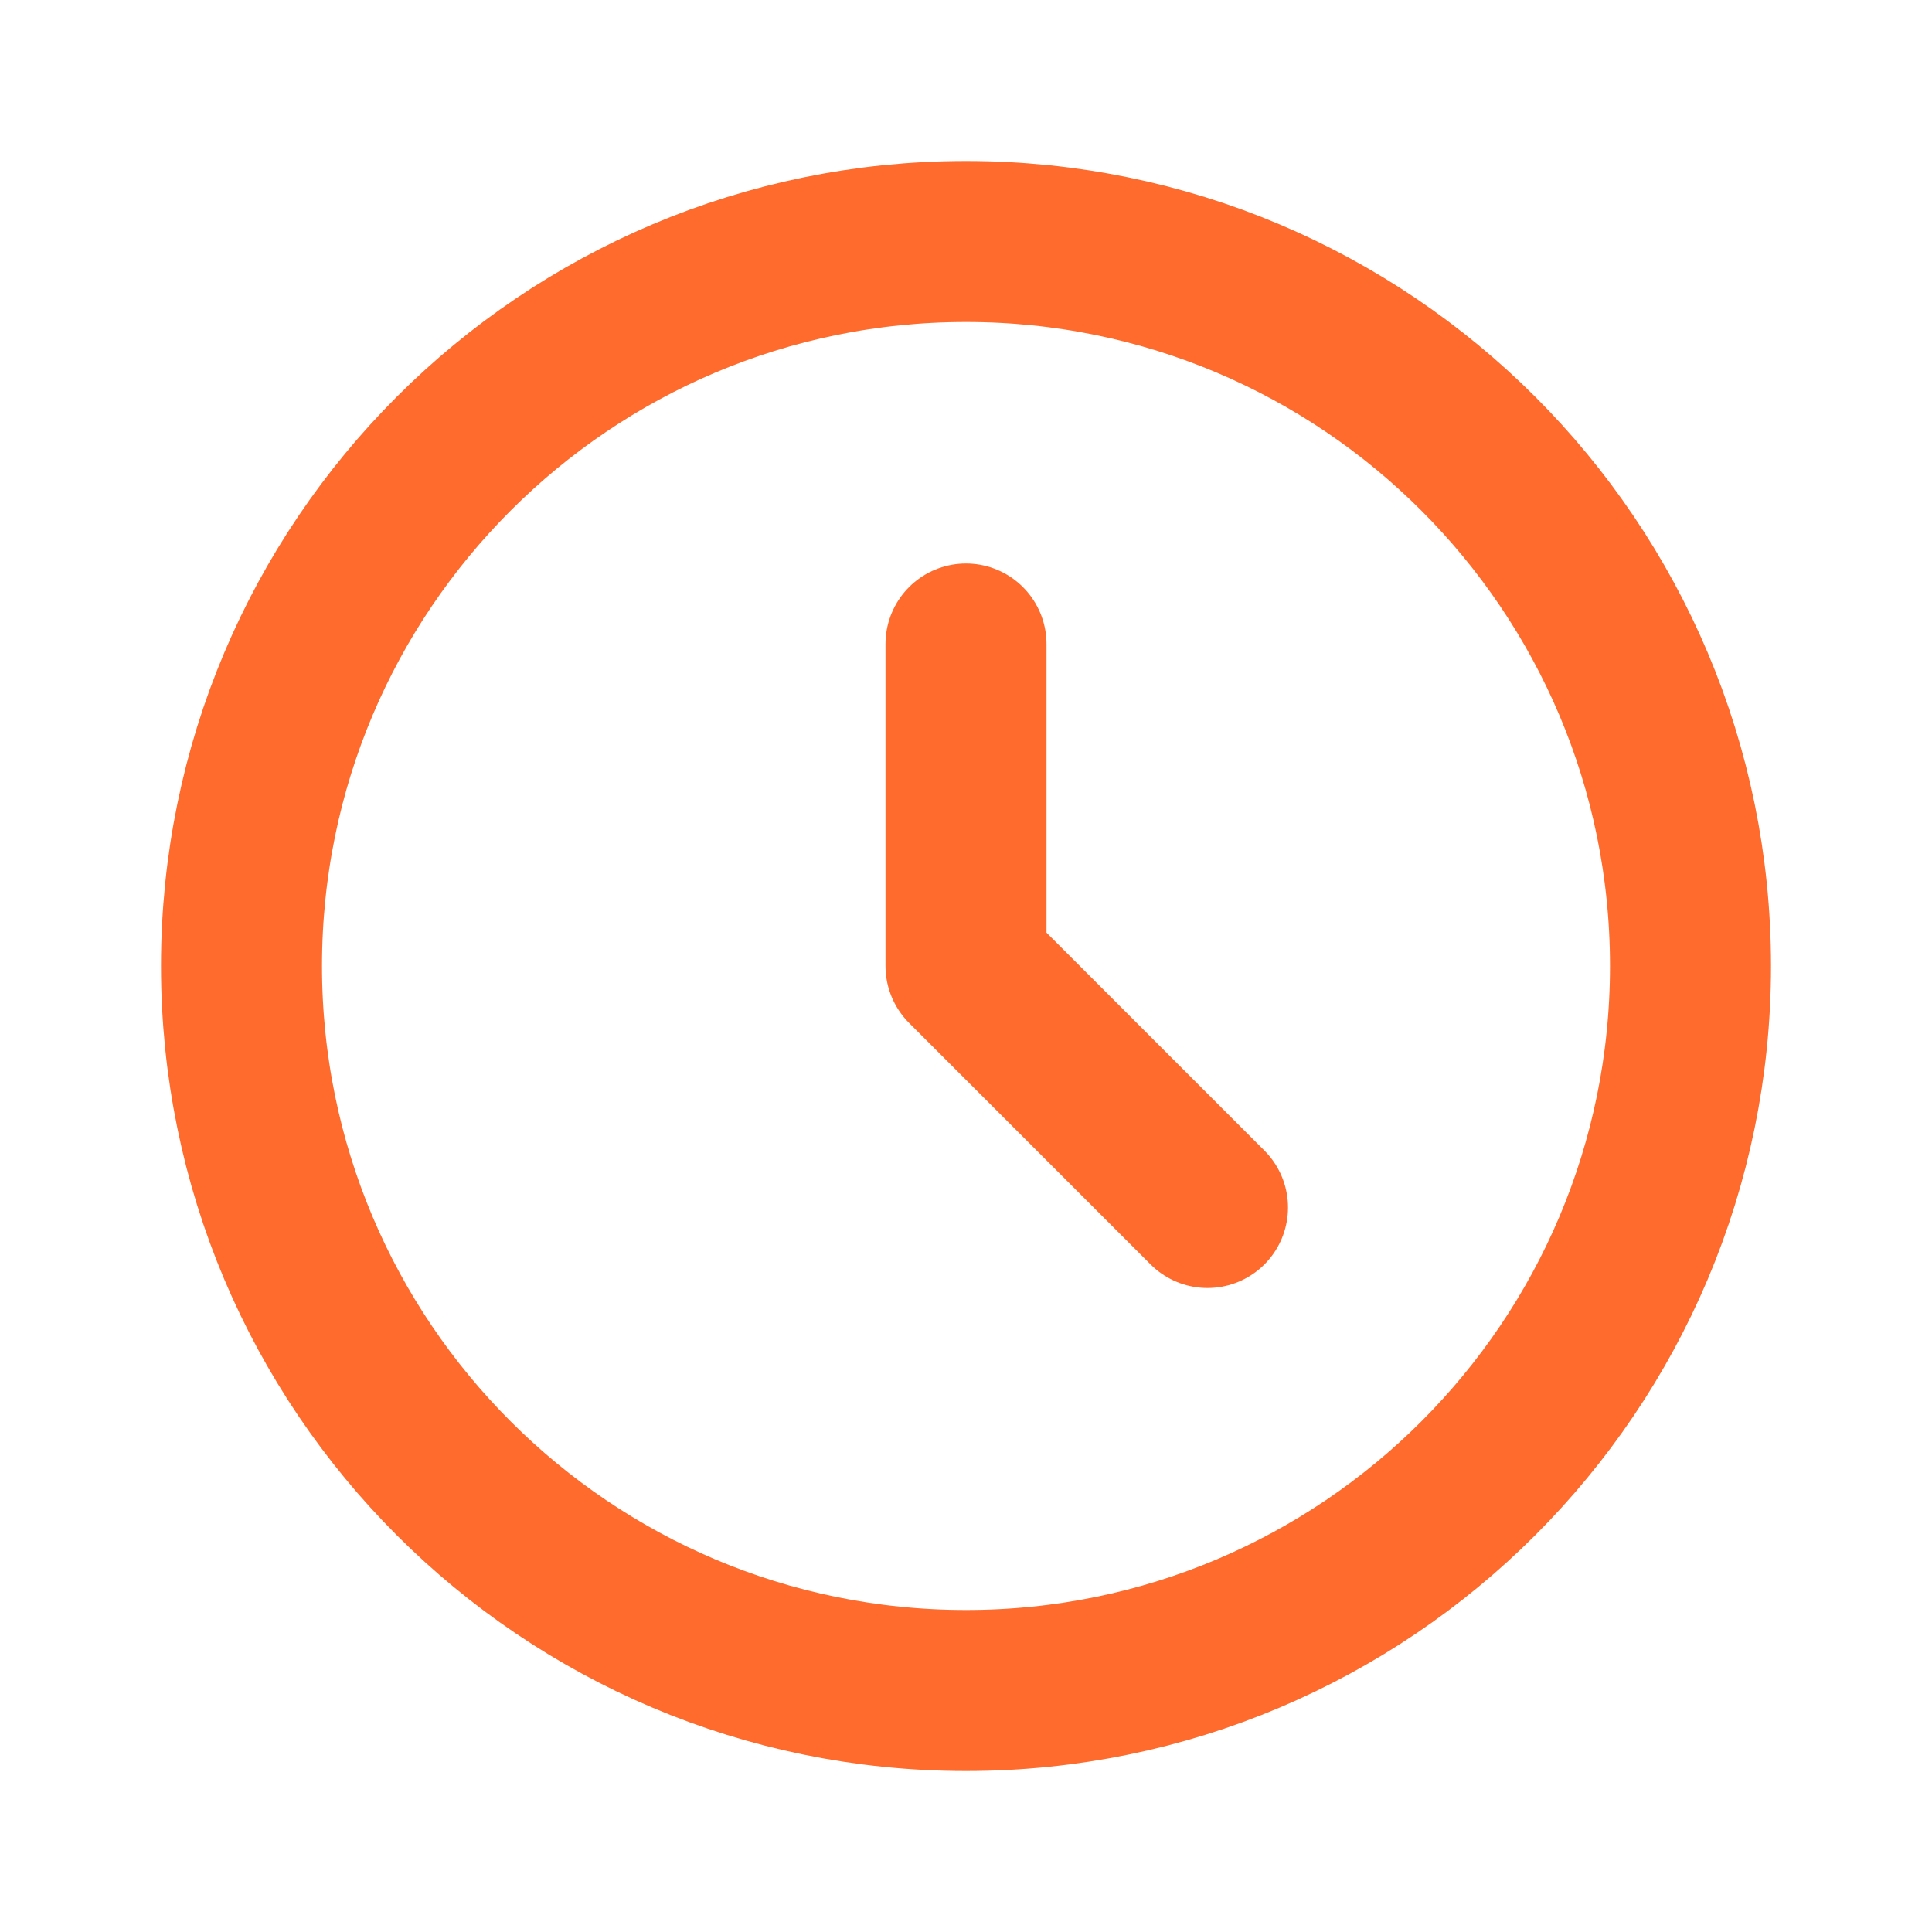
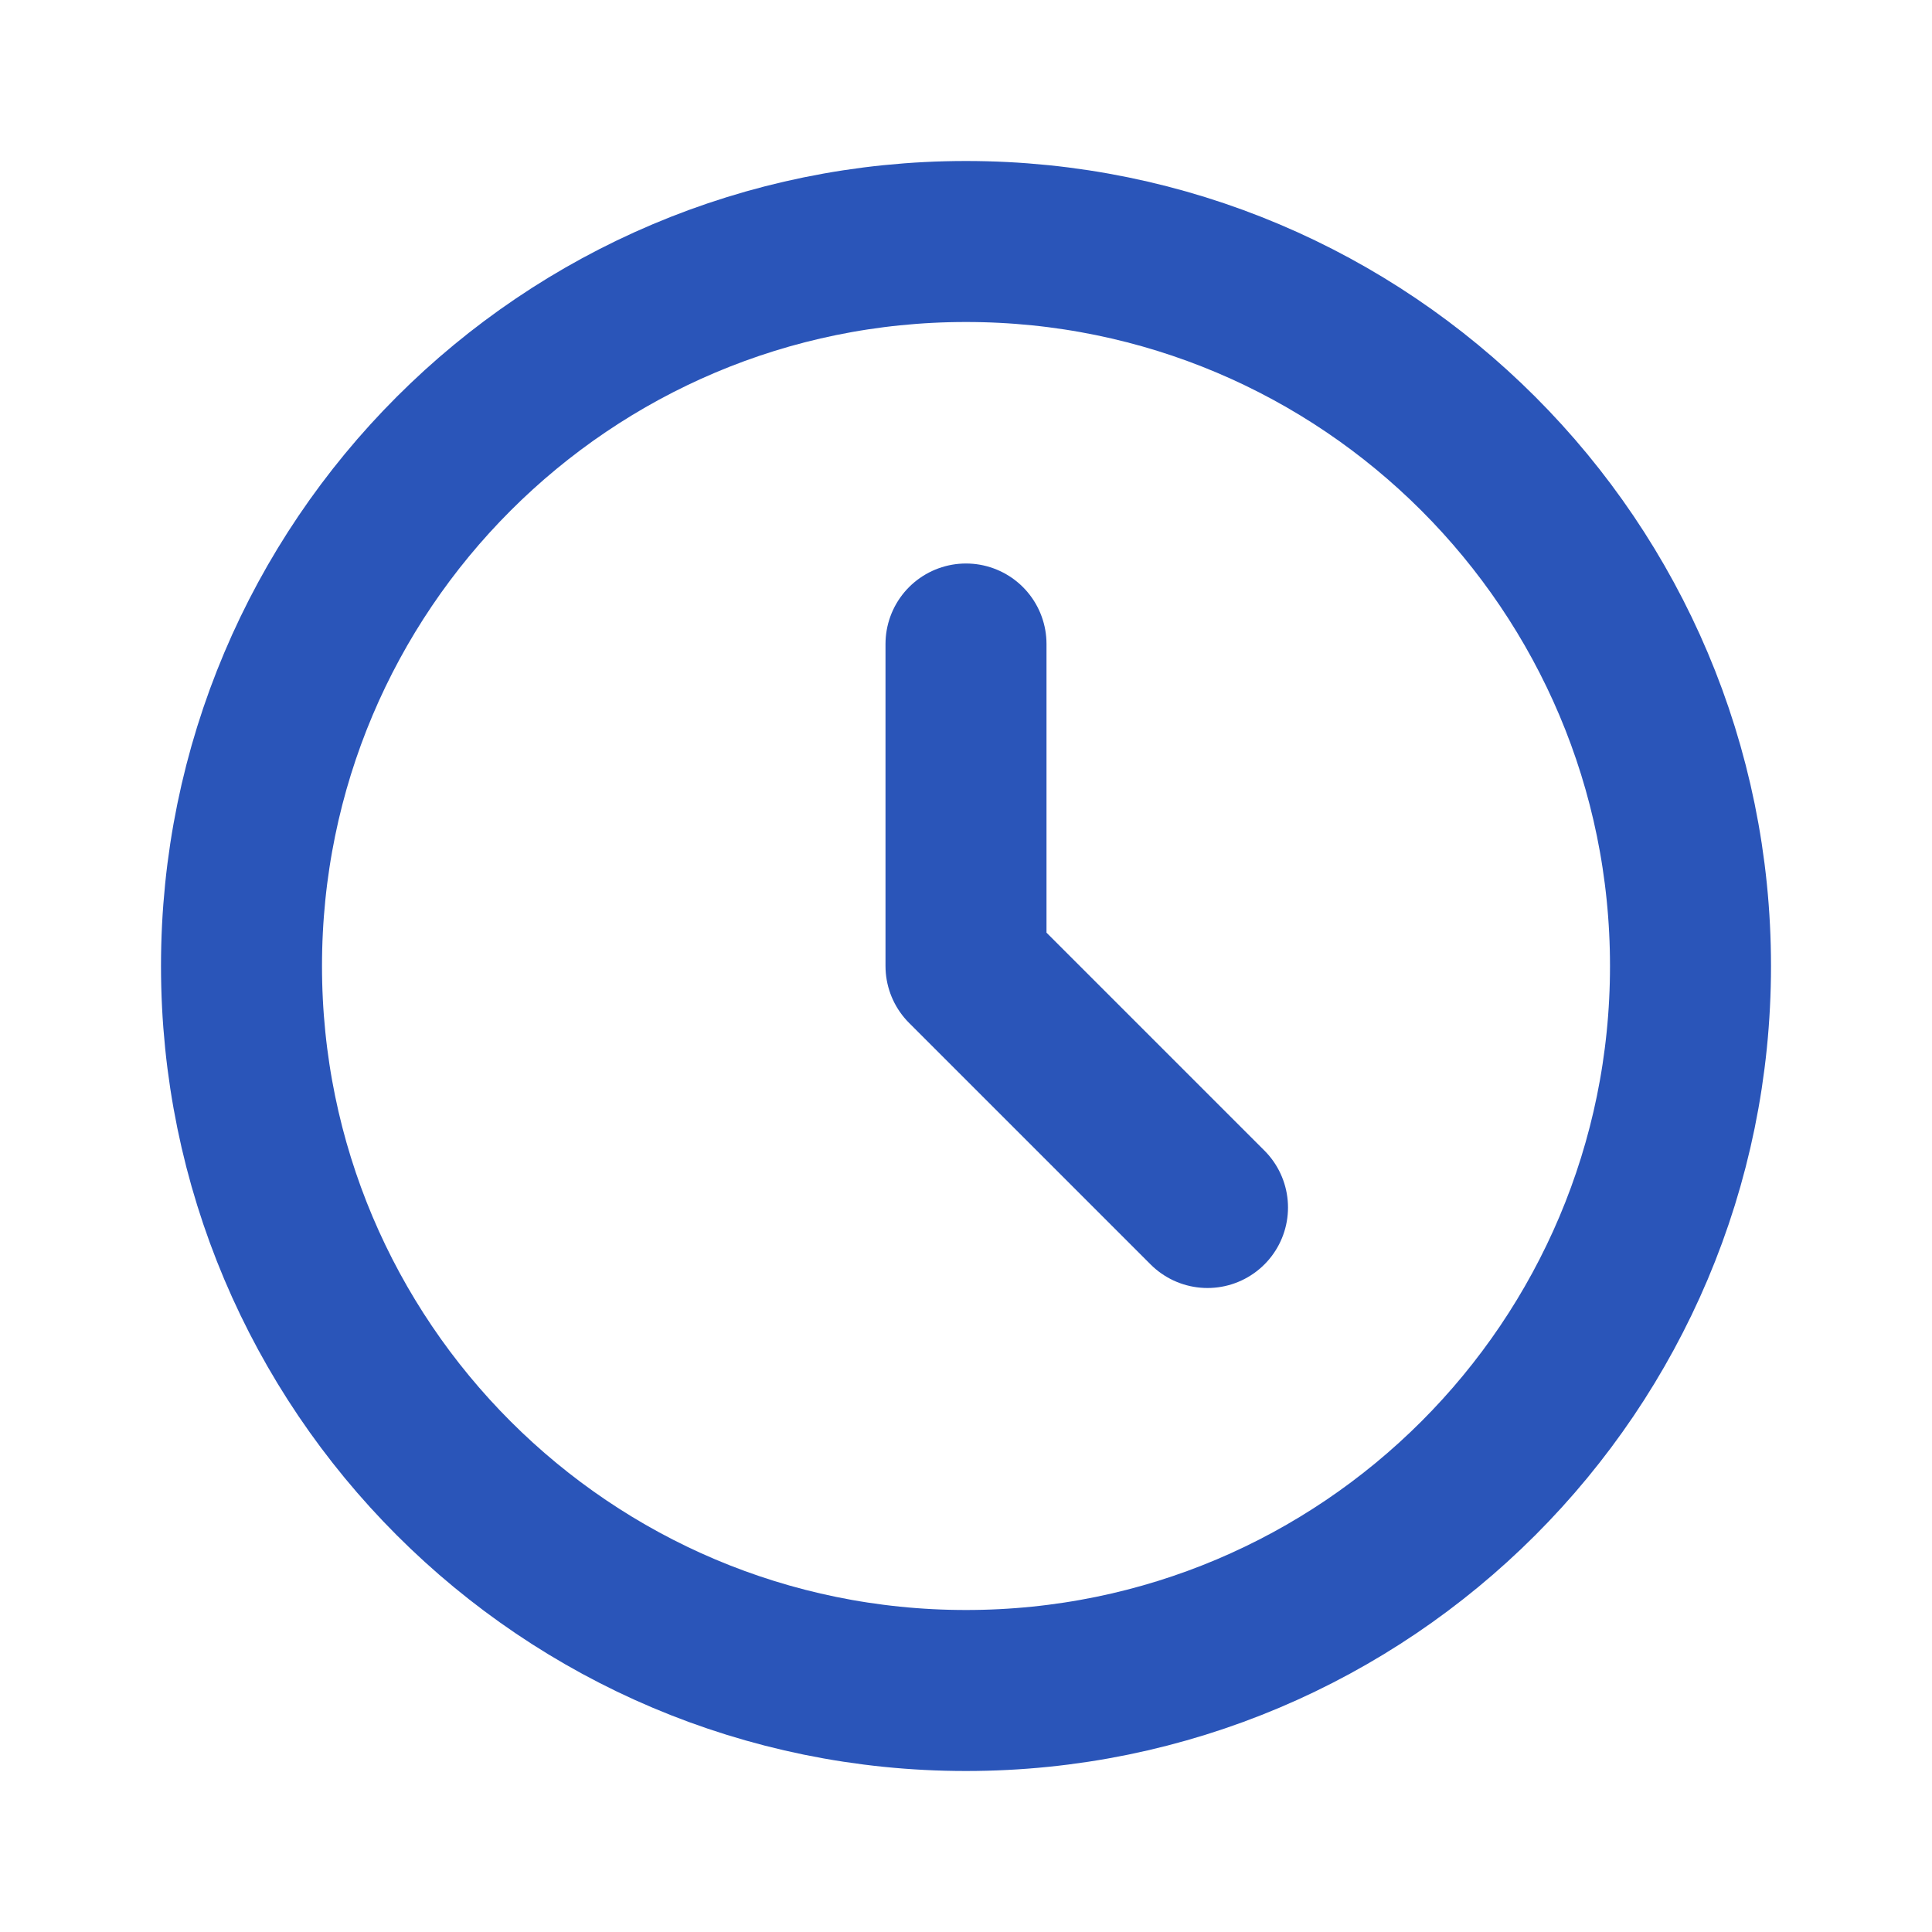
- <svg xmlns="http://www.w3.org/2000/svg" viewBox="0 0 24 24" fill="none" stroke="#FF6B2C" stroke-width="2" stroke-linecap="round" stroke-linejoin="round">
-   <path stroke-width="2" d="M12 8v4l3 3m6-3a9 9 0 11-18 0 9 9 0 0118 0z" />
+ <svg xmlns="http://www.w3.org/2000/svg" version="1.1" width="24px" height="24px" viewBox="0,0,256,256">
+   <g fill="none" fill-rule="nonzero" stroke="#2a55b9" stroke-width="2" stroke-linecap="round" stroke-linejoin="round" stroke-miterlimit="10" stroke-dasharray="" stroke-dashoffset="0" font-family="none" font-weight="none" font-size="none" text-anchor="none" style="mix-blend-mode: normal">
+     <g transform="scale(10.66667,10.66667)">
+       <path d="M12,8v4l3,3M21,12c0,4.971 -4.029,9 -9,9c-4.971,0 -9,-4.029 -9,-9c0,-4.971 4.029,-9 9,-9c4.971,0 9,4.029 9,9z" />
+     </g>
+   </g>
</svg>
